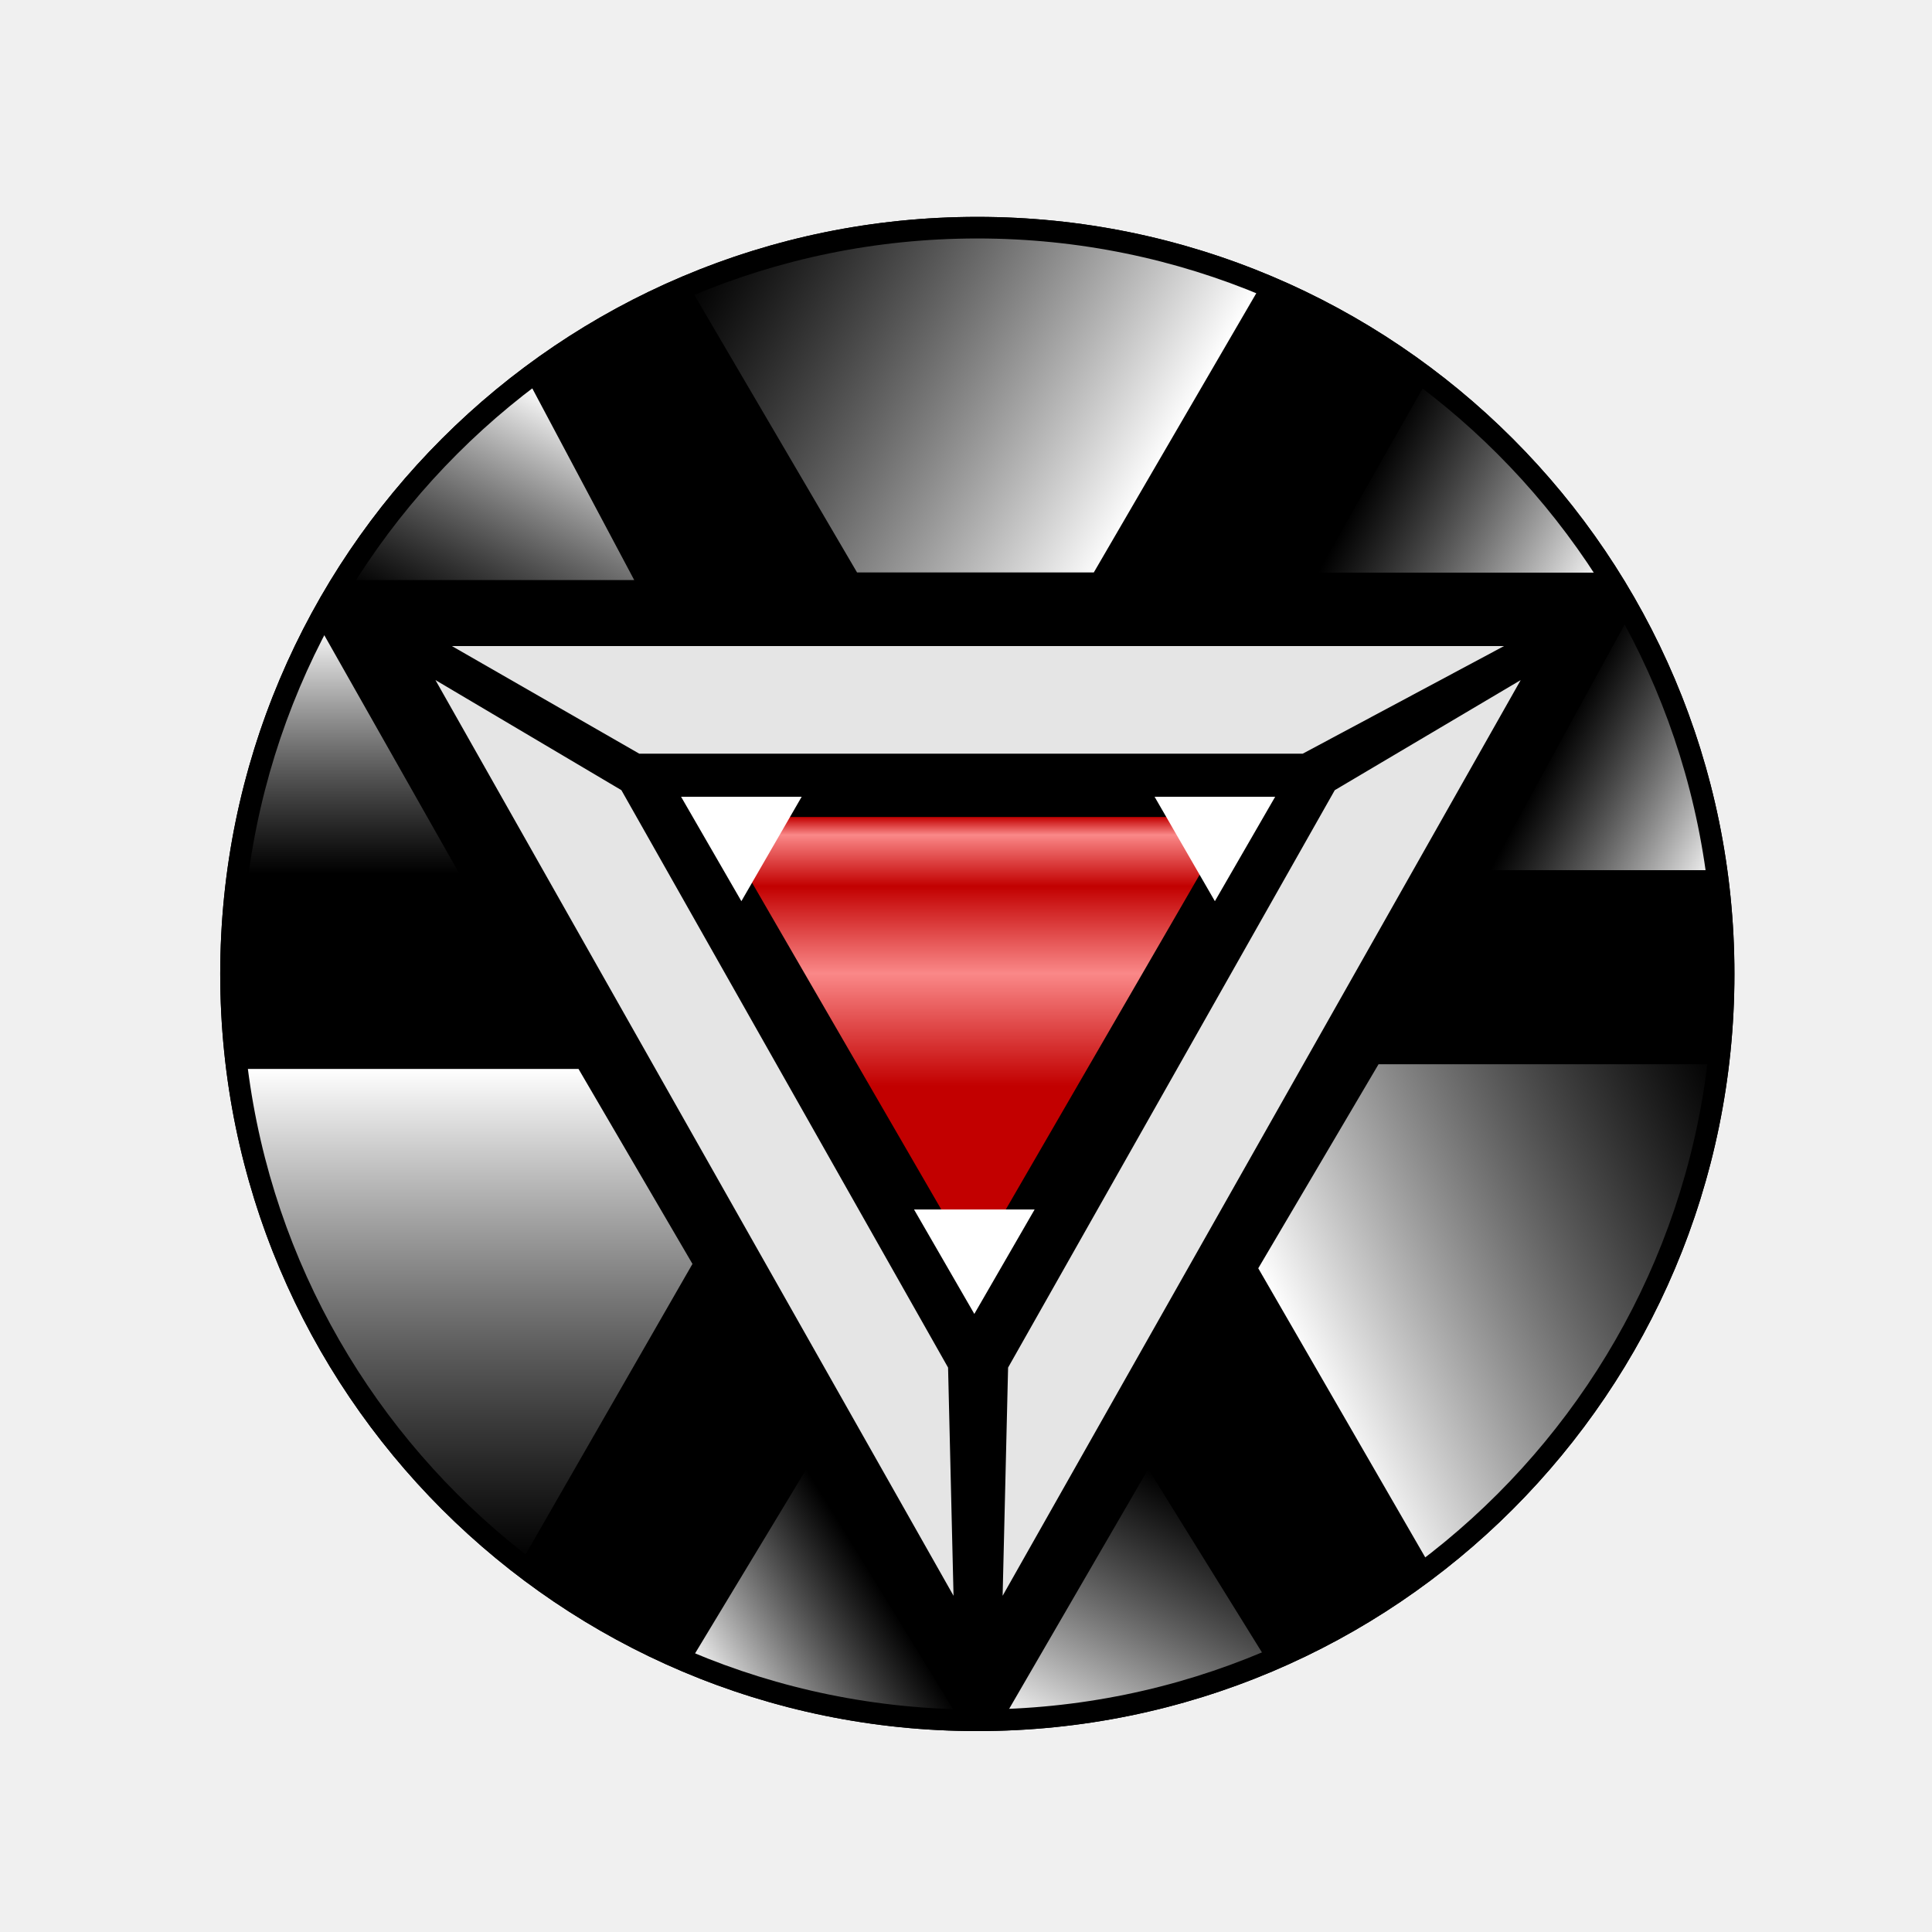
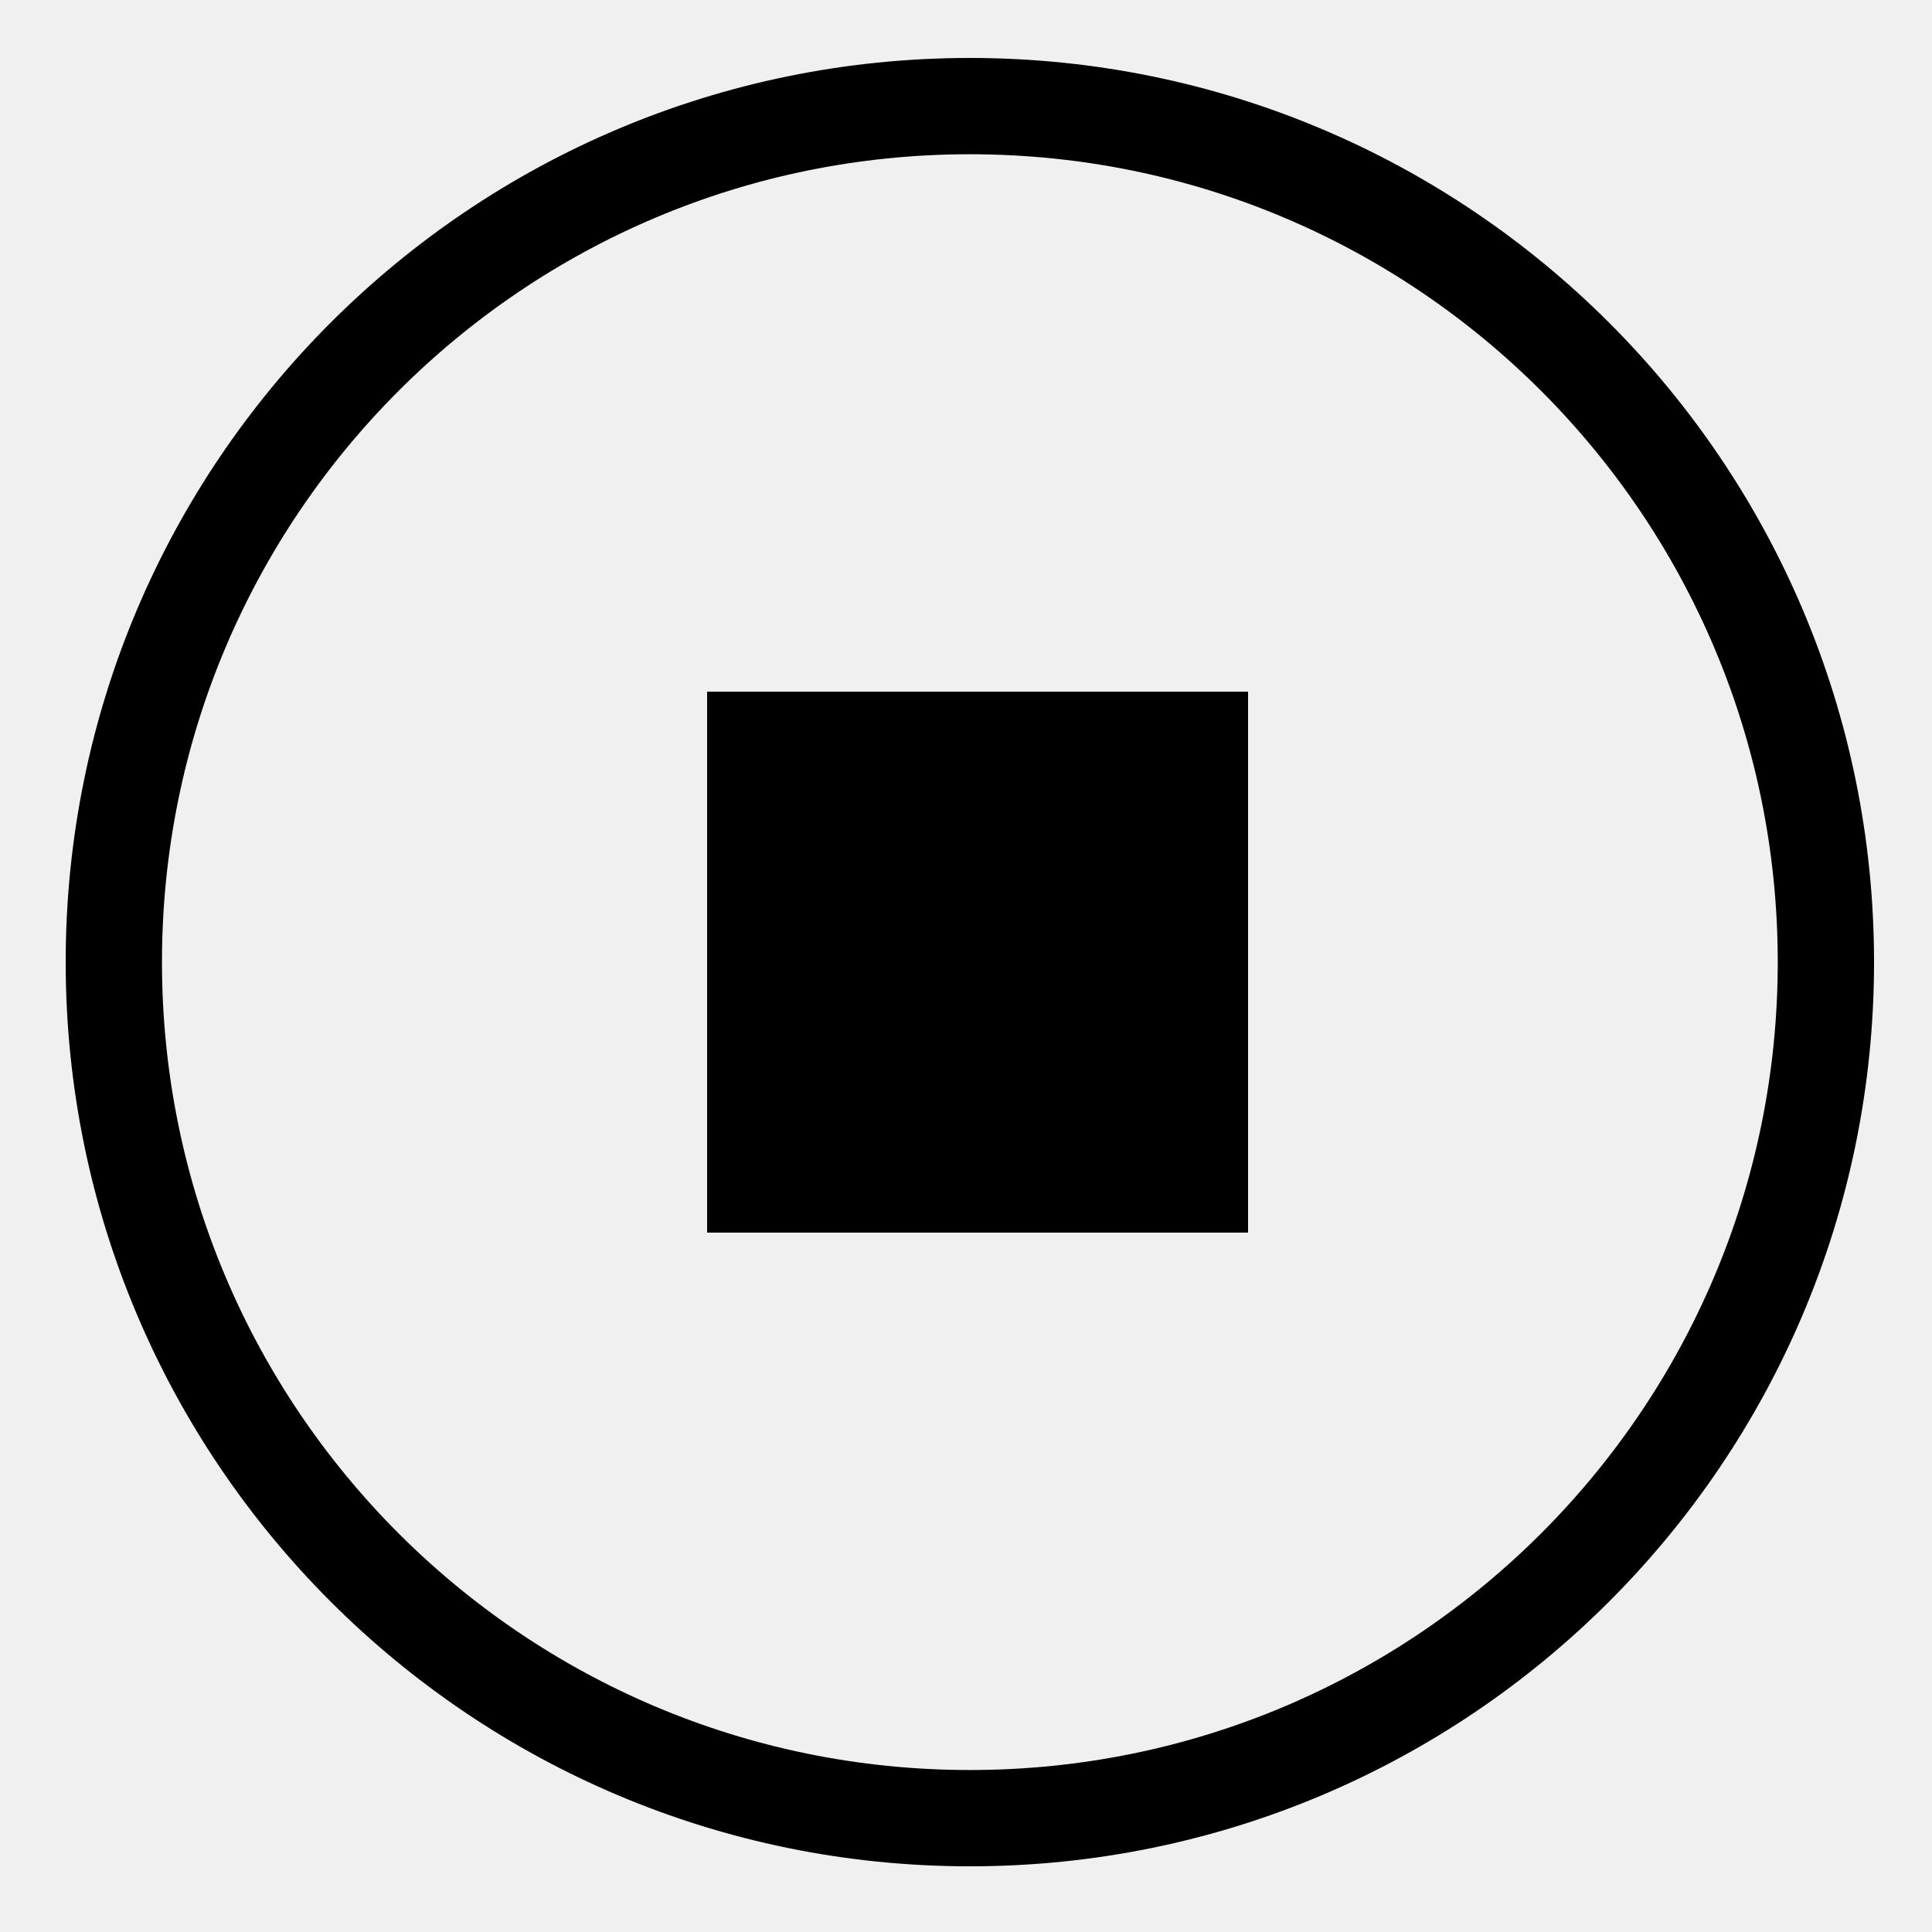
- <svg xmlns="http://www.w3.org/2000/svg" width="772" height="772" viewBox="0 0 772 772" fill="none">
-   <circle cx="390.527" cy="389.19" r="302.527" fill="black" />
-   <path d="M600.981 258.163H180.58L255.453 301.164H520.543L600.981 258.163Z" fill="#E5E5E5" />
-   <path d="M400.635 637.648L607.651 271.749L533.355 315.74L402.818 546.463L400.635 637.648Z" fill="#E5E5E5" />
-   <path d="M381.019 637.648L174.003 271.749L248.299 315.74L378.836 546.463L381.019 637.648Z" fill="#E5E5E5" />
-   <path d="M127.46 250.07C104.795 276.377 97.106 327.135 96.094 349.226H183.614L127.46 250.07Z" fill="url(#paint0_linear_115_252)" />
-   <path d="M211.571 153.078C178.875 167.483 147.943 211.555 136.565 231.791L253.428 231.791L211.571 153.078Z" fill="url(#paint1_linear_115_252)" />
-   <path d="M641.957 228.823C627.704 196.061 590.809 162.892 570.626 151.42L526.613 228.822L641.957 228.823Z" fill="url(#paint2_linear_115_252)" />
-   <path d="M686.984 347.707C681.418 314.319 667.759 259.682 650.557 247.033L595.416 347.707L686.984 347.707Z" fill="url(#paint3_linear_115_252)" />
-   <path d="M400.14 688.178C433.022 686.659 492.75 679.729 505.872 662.884L458.825 586.999L400.14 688.178Z" fill="url(#paint4_linear_115_252)" />
-   <path d="M275.182 664.908C304.615 679.646 359.667 692.223 382.83 686.22L322.231 586.997L275.182 664.908Z" fill="url(#paint5_linear_115_252)" />
-   <path d="M94.575 427.135C92.956 506.055 165.402 601.67 208.402 623.929L276.699 505.043L231.168 427.135H94.575Z" fill="url(#paint6_linear_115_252)" />
-   <path d="M503.846 113.984C435.606 74.307 315.496 87.167 275.18 113.984L342.465 228.741L437.068 228.741L503.846 113.984Z" fill="url(#paint7_linear_115_252)" />
-   <path d="M570.577 624.157C643.063 592.902 684.995 473.619 687.419 425.259L550.846 425.259L502.786 506.787L570.577 624.157Z" fill="url(#paint8_linear_115_252)" />
-   <path d="M389.009 505.547L285.3 326.459H492.719L389.009 505.547Z" fill="url(#paint9_linear_115_252)" />
-   <path d="M389.328 525.024L365.232 483.288H413.425L389.328 525.024Z" fill="white" />
-   <path d="M296.243 360.102L272.146 318.365H320.34L296.243 360.102Z" fill="white" />
-   <path d="M485.449 360.102L461.352 318.365H509.546L485.449 360.102Z" fill="white" />
-   <circle cx="390.527" cy="389.19" r="298.215" stroke="black" stroke-width="8.625" />
-   <defs>
-     <linearGradient id="paint0_linear_115_252" x1="139.854" y1="250.07" x2="139.854" y2="349.226" gradientUnits="userSpaceOnUse">
-       <stop stop-color="white" />
-       <stop offset="1" stop-color="#BABABA" stop-opacity="0" />
-     </linearGradient>
-     <linearGradient id="paint1_linear_115_252" x1="230.098" y1="162.458" x2="183.076" y2="255.338" gradientUnits="userSpaceOnUse">
-       <stop stop-color="white" />
-       <stop offset="1" stop-color="#BABABA" stop-opacity="0" />
-     </linearGradient>
-     <linearGradient id="paint2_linear_115_252" x1="638.267" y1="236.03" x2="546.887" y2="189.233" gradientUnits="userSpaceOnUse">
-       <stop stop-color="white" />
-       <stop offset="1" stop-color="#BABABA" stop-opacity="0" />
-     </linearGradient>
-     <linearGradient id="paint3_linear_115_252" x1="694.109" y1="333.793" x2="621.566" y2="296.643" gradientUnits="userSpaceOnUse">
-       <stop stop-color="white" />
-       <stop offset="1" stop-color="#BABABA" stop-opacity="0" />
-     </linearGradient>
-     <linearGradient id="paint4_linear_115_252" x1="435.481" y1="707.532" x2="491.645" y2="604.973" gradientUnits="userSpaceOnUse">
-       <stop stop-color="white" />
-       <stop offset="1" stop-color="#BABABA" stop-opacity="0" />
-     </linearGradient>
-     <linearGradient id="paint5_linear_115_252" x1="284.234" y1="679.367" x2="353.077" y2="636.266" gradientUnits="userSpaceOnUse">
-       <stop stop-color="white" />
-       <stop offset="1" stop-color="#BABABA" stop-opacity="0" />
-     </linearGradient>
-     <linearGradient id="paint6_linear_115_252" x1="185.624" y1="427.135" x2="185.624" y2="623.929" gradientUnits="userSpaceOnUse">
-       <stop stop-color="white" />
-       <stop offset="1" stop-color="#BABABA" stop-opacity="0" />
-     </linearGradient>
-     <linearGradient id="paint7_linear_115_252" x1="460.558" y1="192.079" x2="285.637" y2="95.119" gradientUnits="userSpaceOnUse">
-       <stop stop-color="white" />
-       <stop offset="1" stop-color="#BABABA" stop-opacity="0" />
-     </linearGradient>
-     <linearGradient id="paint8_linear_115_252" x1="519.514" y1="543.495" x2="703.161" y2="459.802" gradientUnits="userSpaceOnUse">
-       <stop stop-color="white" />
-       <stop offset="1" stop-color="#BABABA" stop-opacity="0" />
-     </linearGradient>
-     <linearGradient id="paint9_linear_115_252" x1="389.009" y1="326.459" x2="389.009" y2="505.547" gradientUnits="userSpaceOnUse">
-       <stop stop-color="#C20000" />
-       <stop offset="0.04" stop-color="#FA8888" />
-       <stop offset="0.155" stop-color="#C20000" />
-       <stop offset="0.349" stop-color="#FA8888" />
-       <stop offset="0.6" stop-color="#C20000" />
-       <stop offset="1" stop-color="#C20000" />
-     </linearGradient>
-   </defs>
+ <svg xmlns="http://www.w3.org/2000/svg" width="500" height="500" viewBox="0 0 500 500" fill="none">
+   <rect x="183" y="179" width="140" height="140" fill="black" />
+   <circle cx="251" cy="249" r="221.54" stroke="black" stroke-width="24.92" />
</svg>
